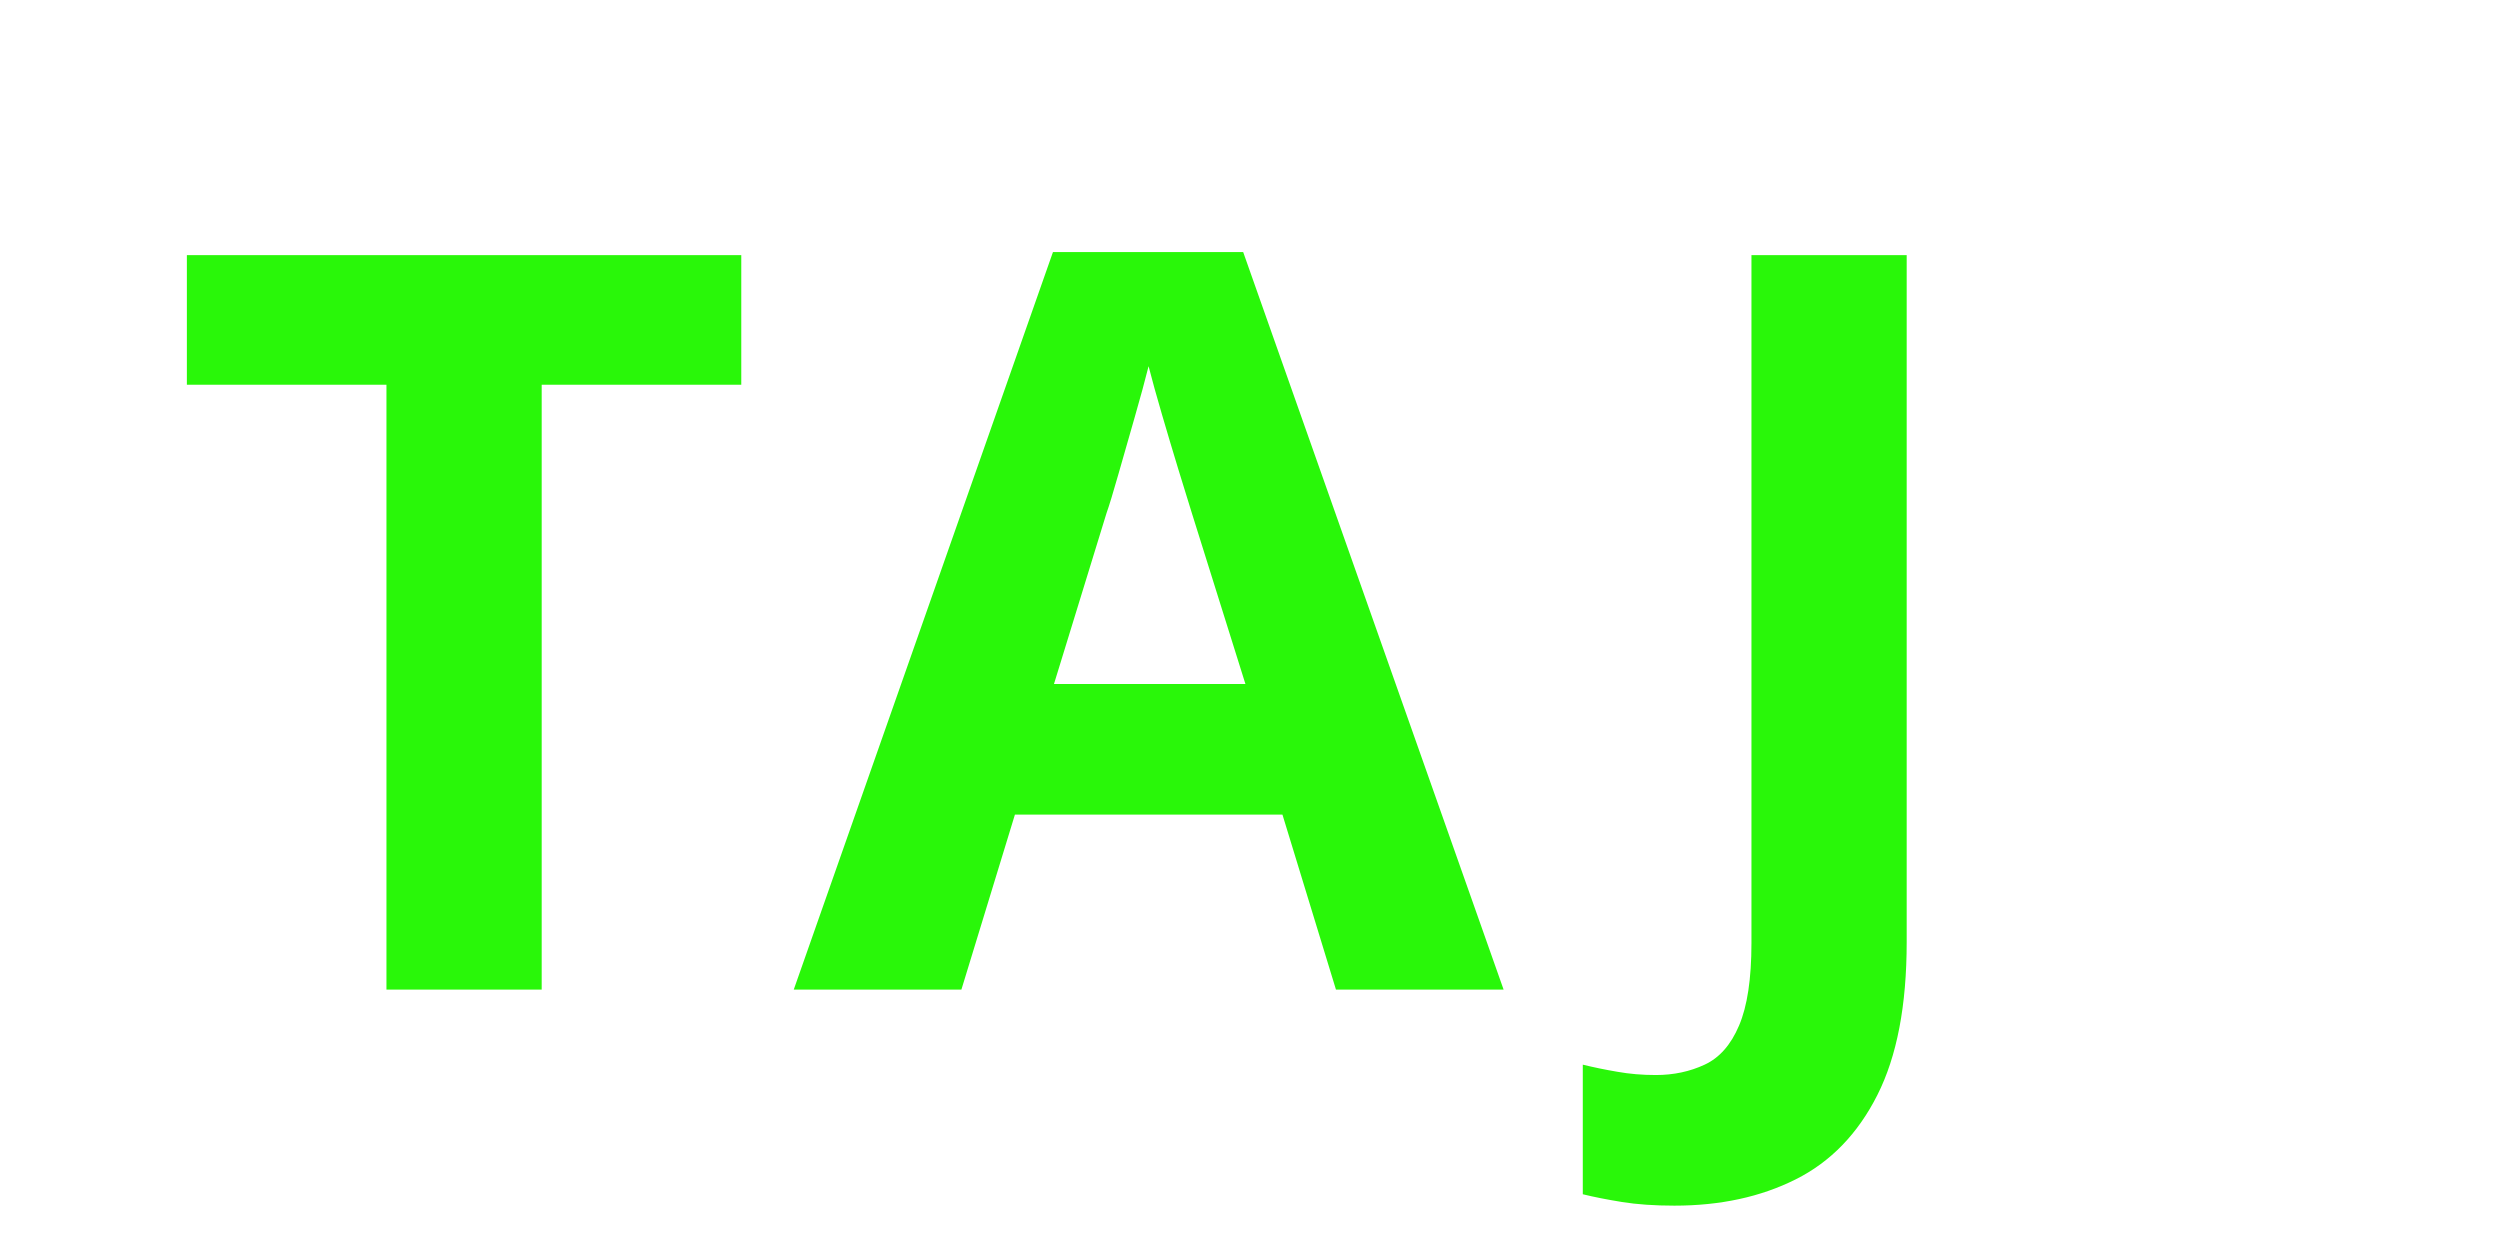
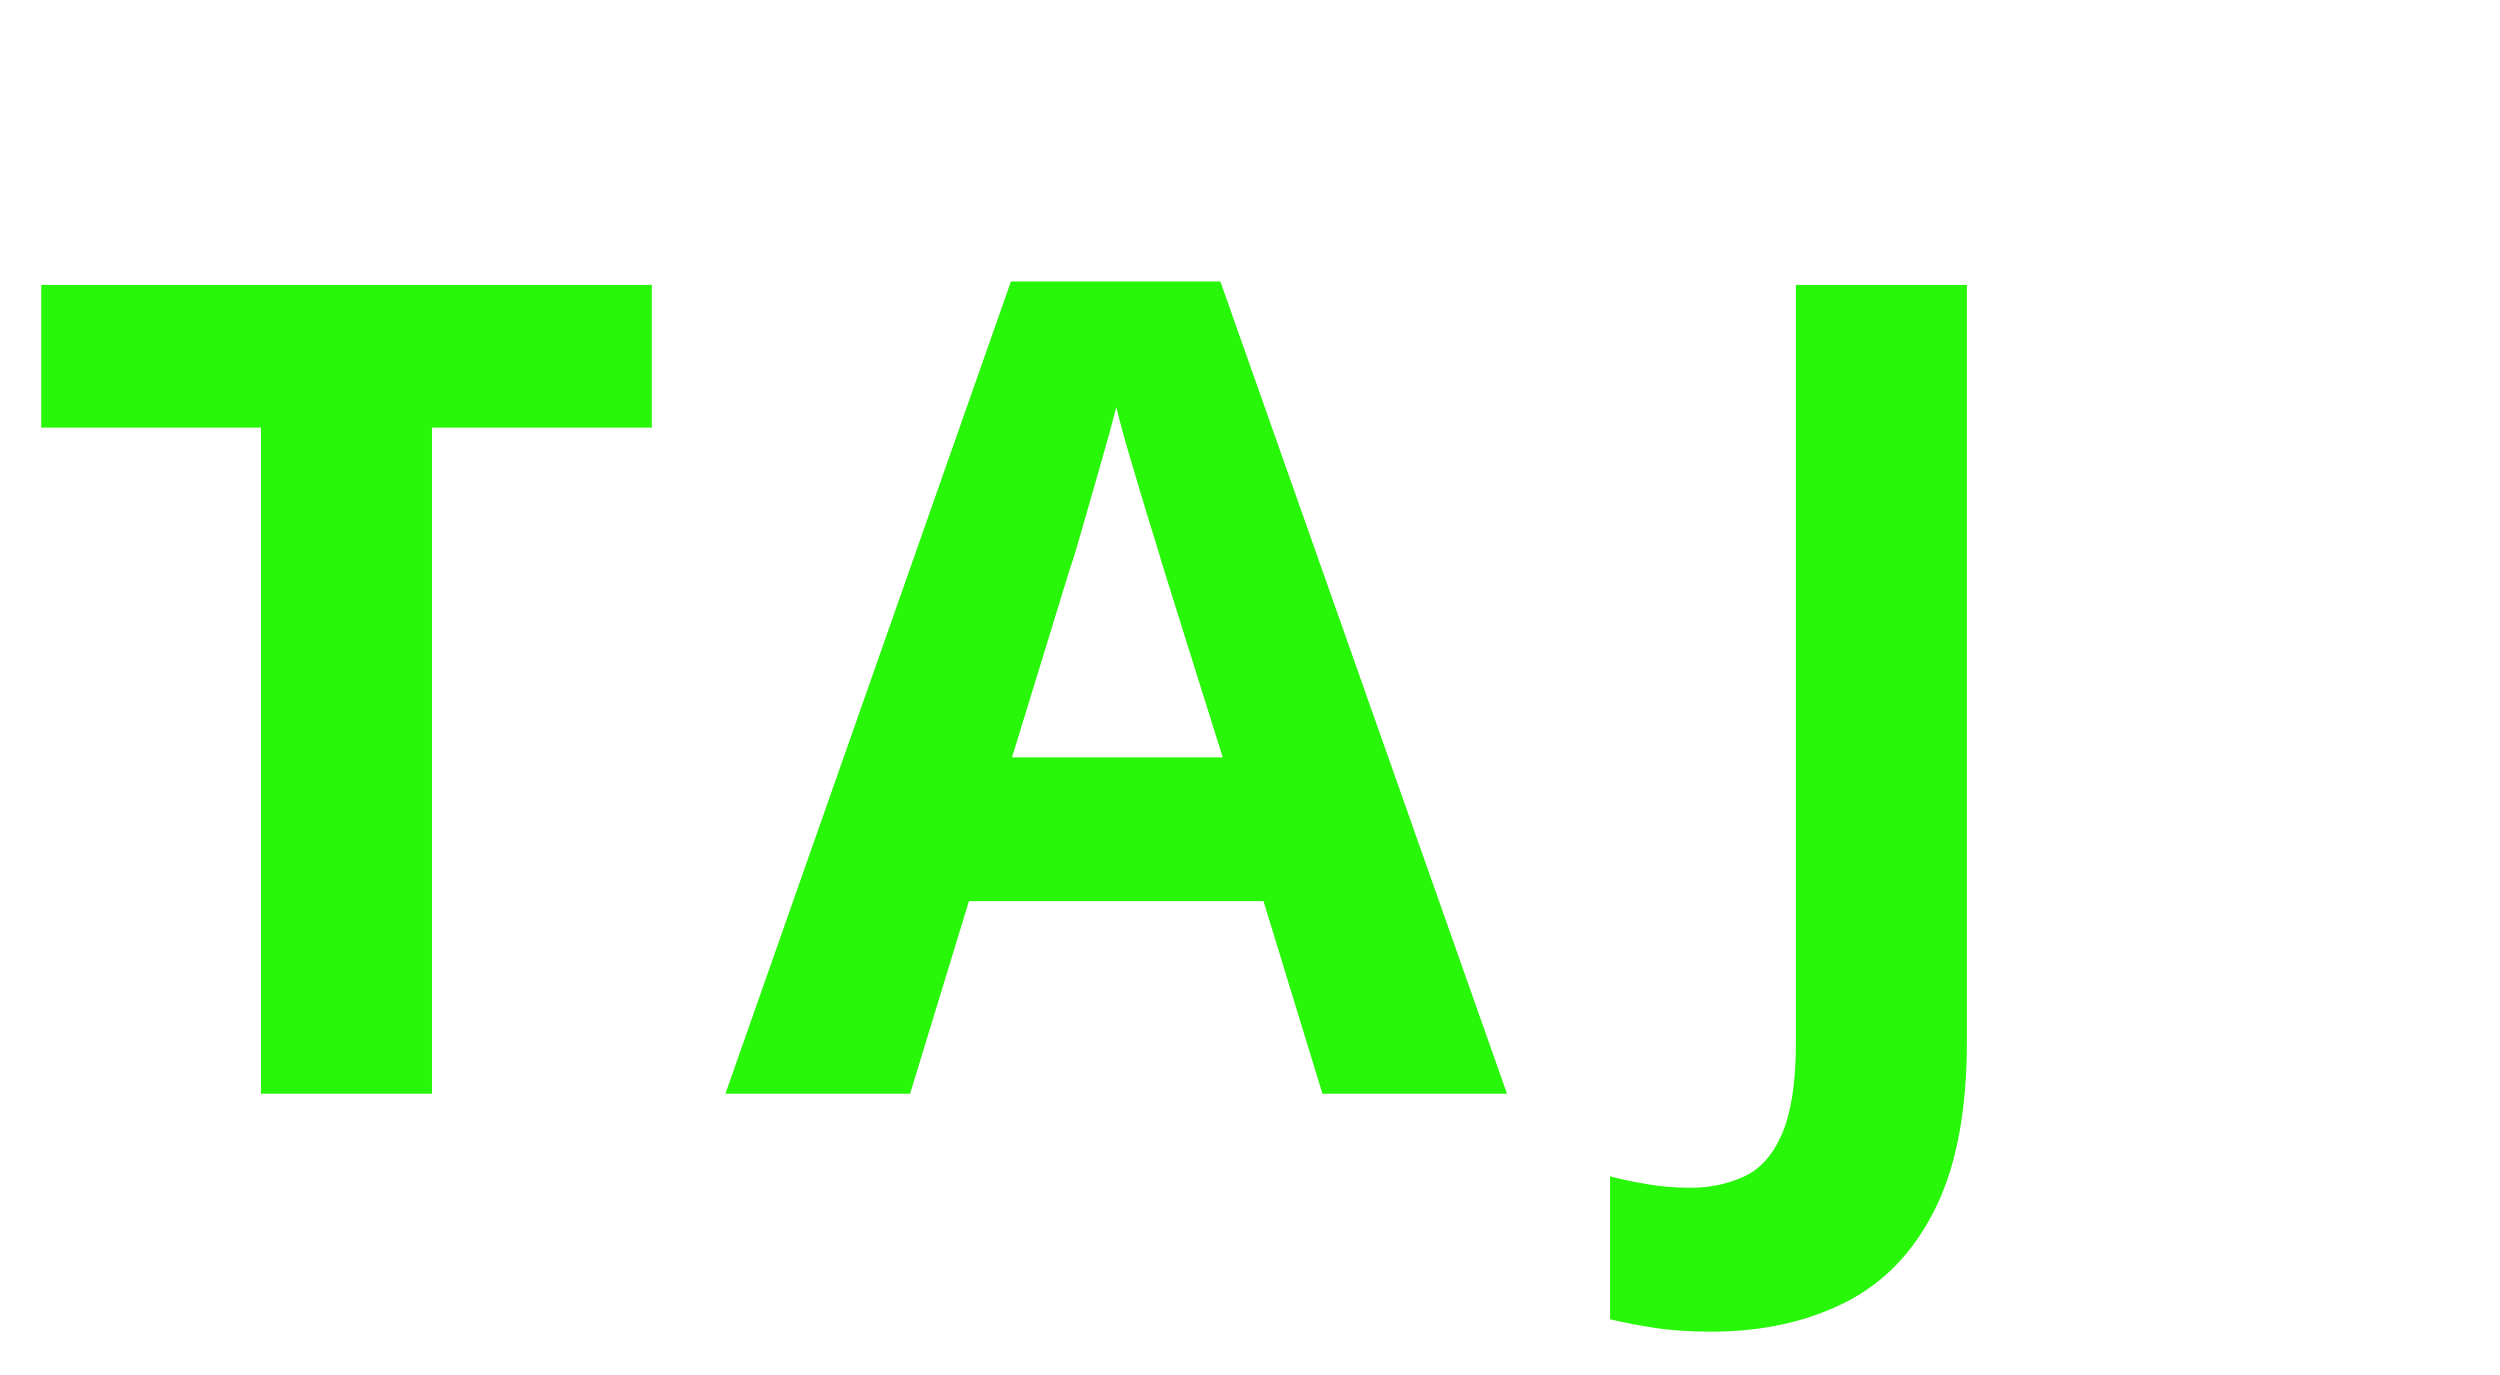
- <svg xmlns="http://www.w3.org/2000/svg" width="192" height="96" viewBox="0 0 192 96">
-   <text id="TAJ" fill="#29f709" font-size="79" font-family="Montserrat-Bold, Montserrat" font-weight="700" letter-spacing="0.101em">
-     <tspan x="12.773" y="76">TAJ</tspan>
+ <svg xmlns="http://www.w3.org/2000/svg" width="320" height="176" viewBox="0 0 320 176">
+   <text id="TAJ" transform="translate(161 140)" fill="#29f709" font-size="145" font-family="MontserratAlternates-Bold, Montserrat Alternates" font-weight="700" letter-spacing="0.115em">
+     <tspan x="-158.63" y="0">TAJ</tspan>
  </text>
</svg>
